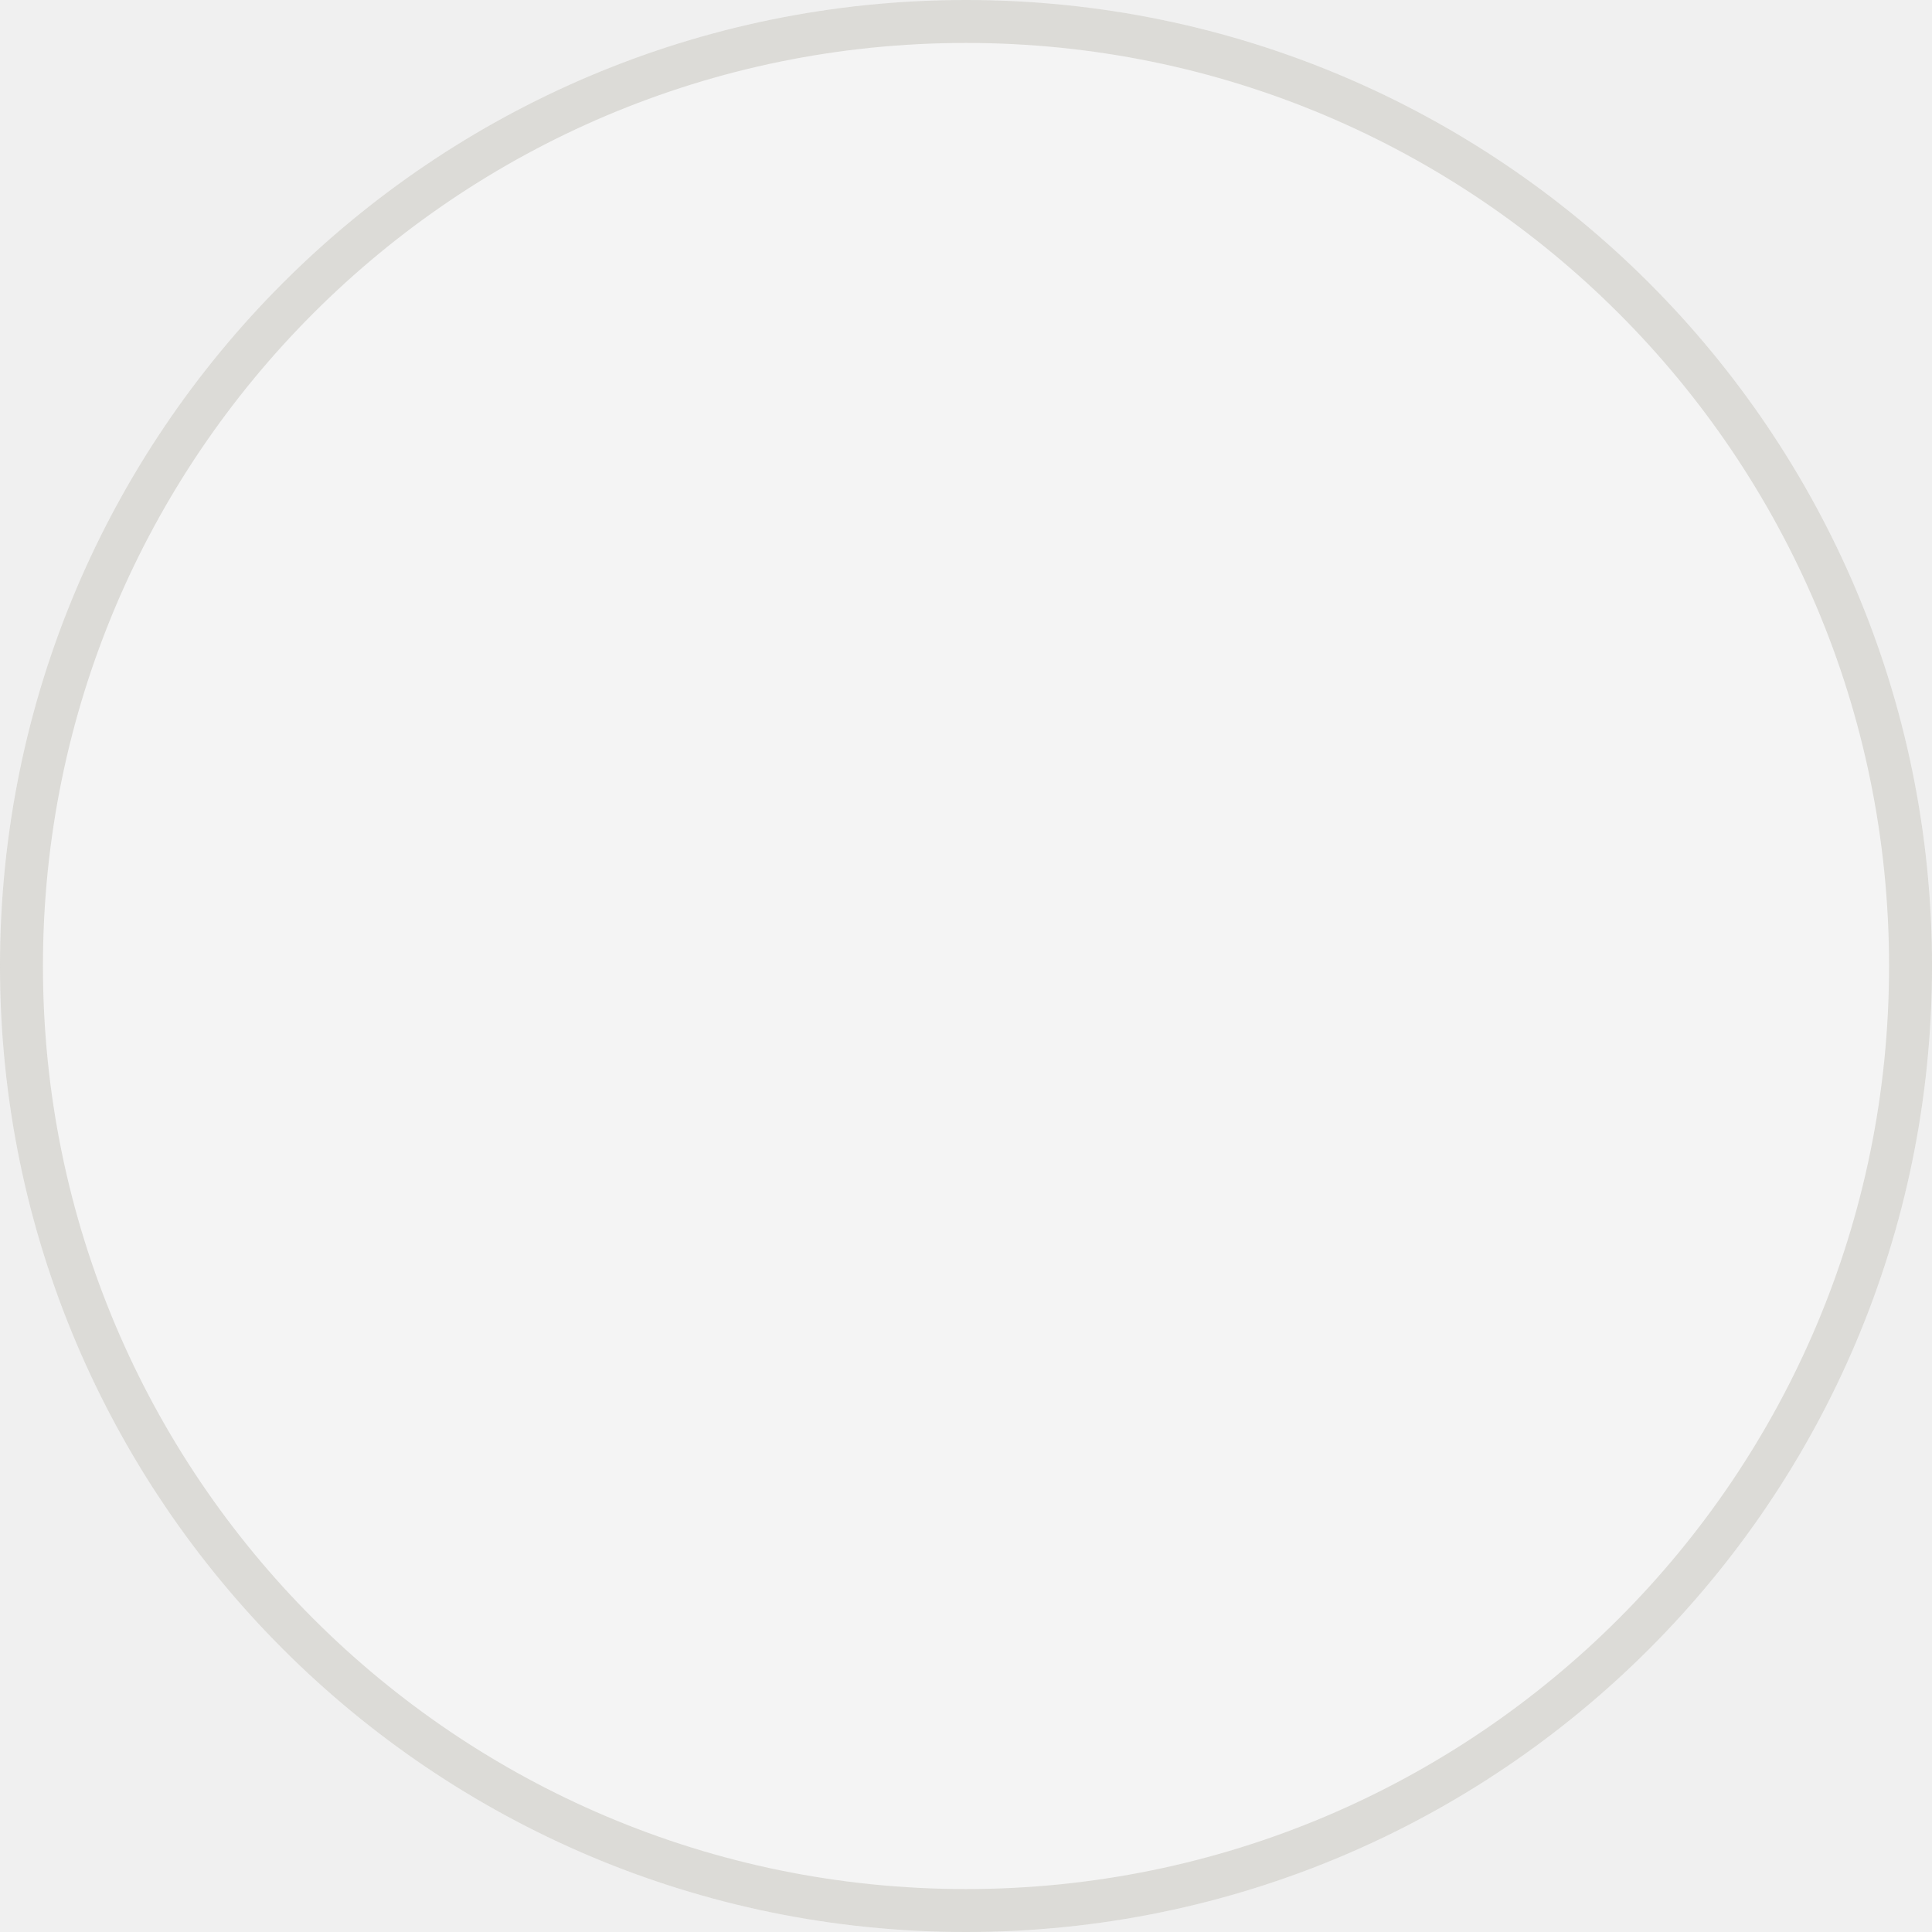
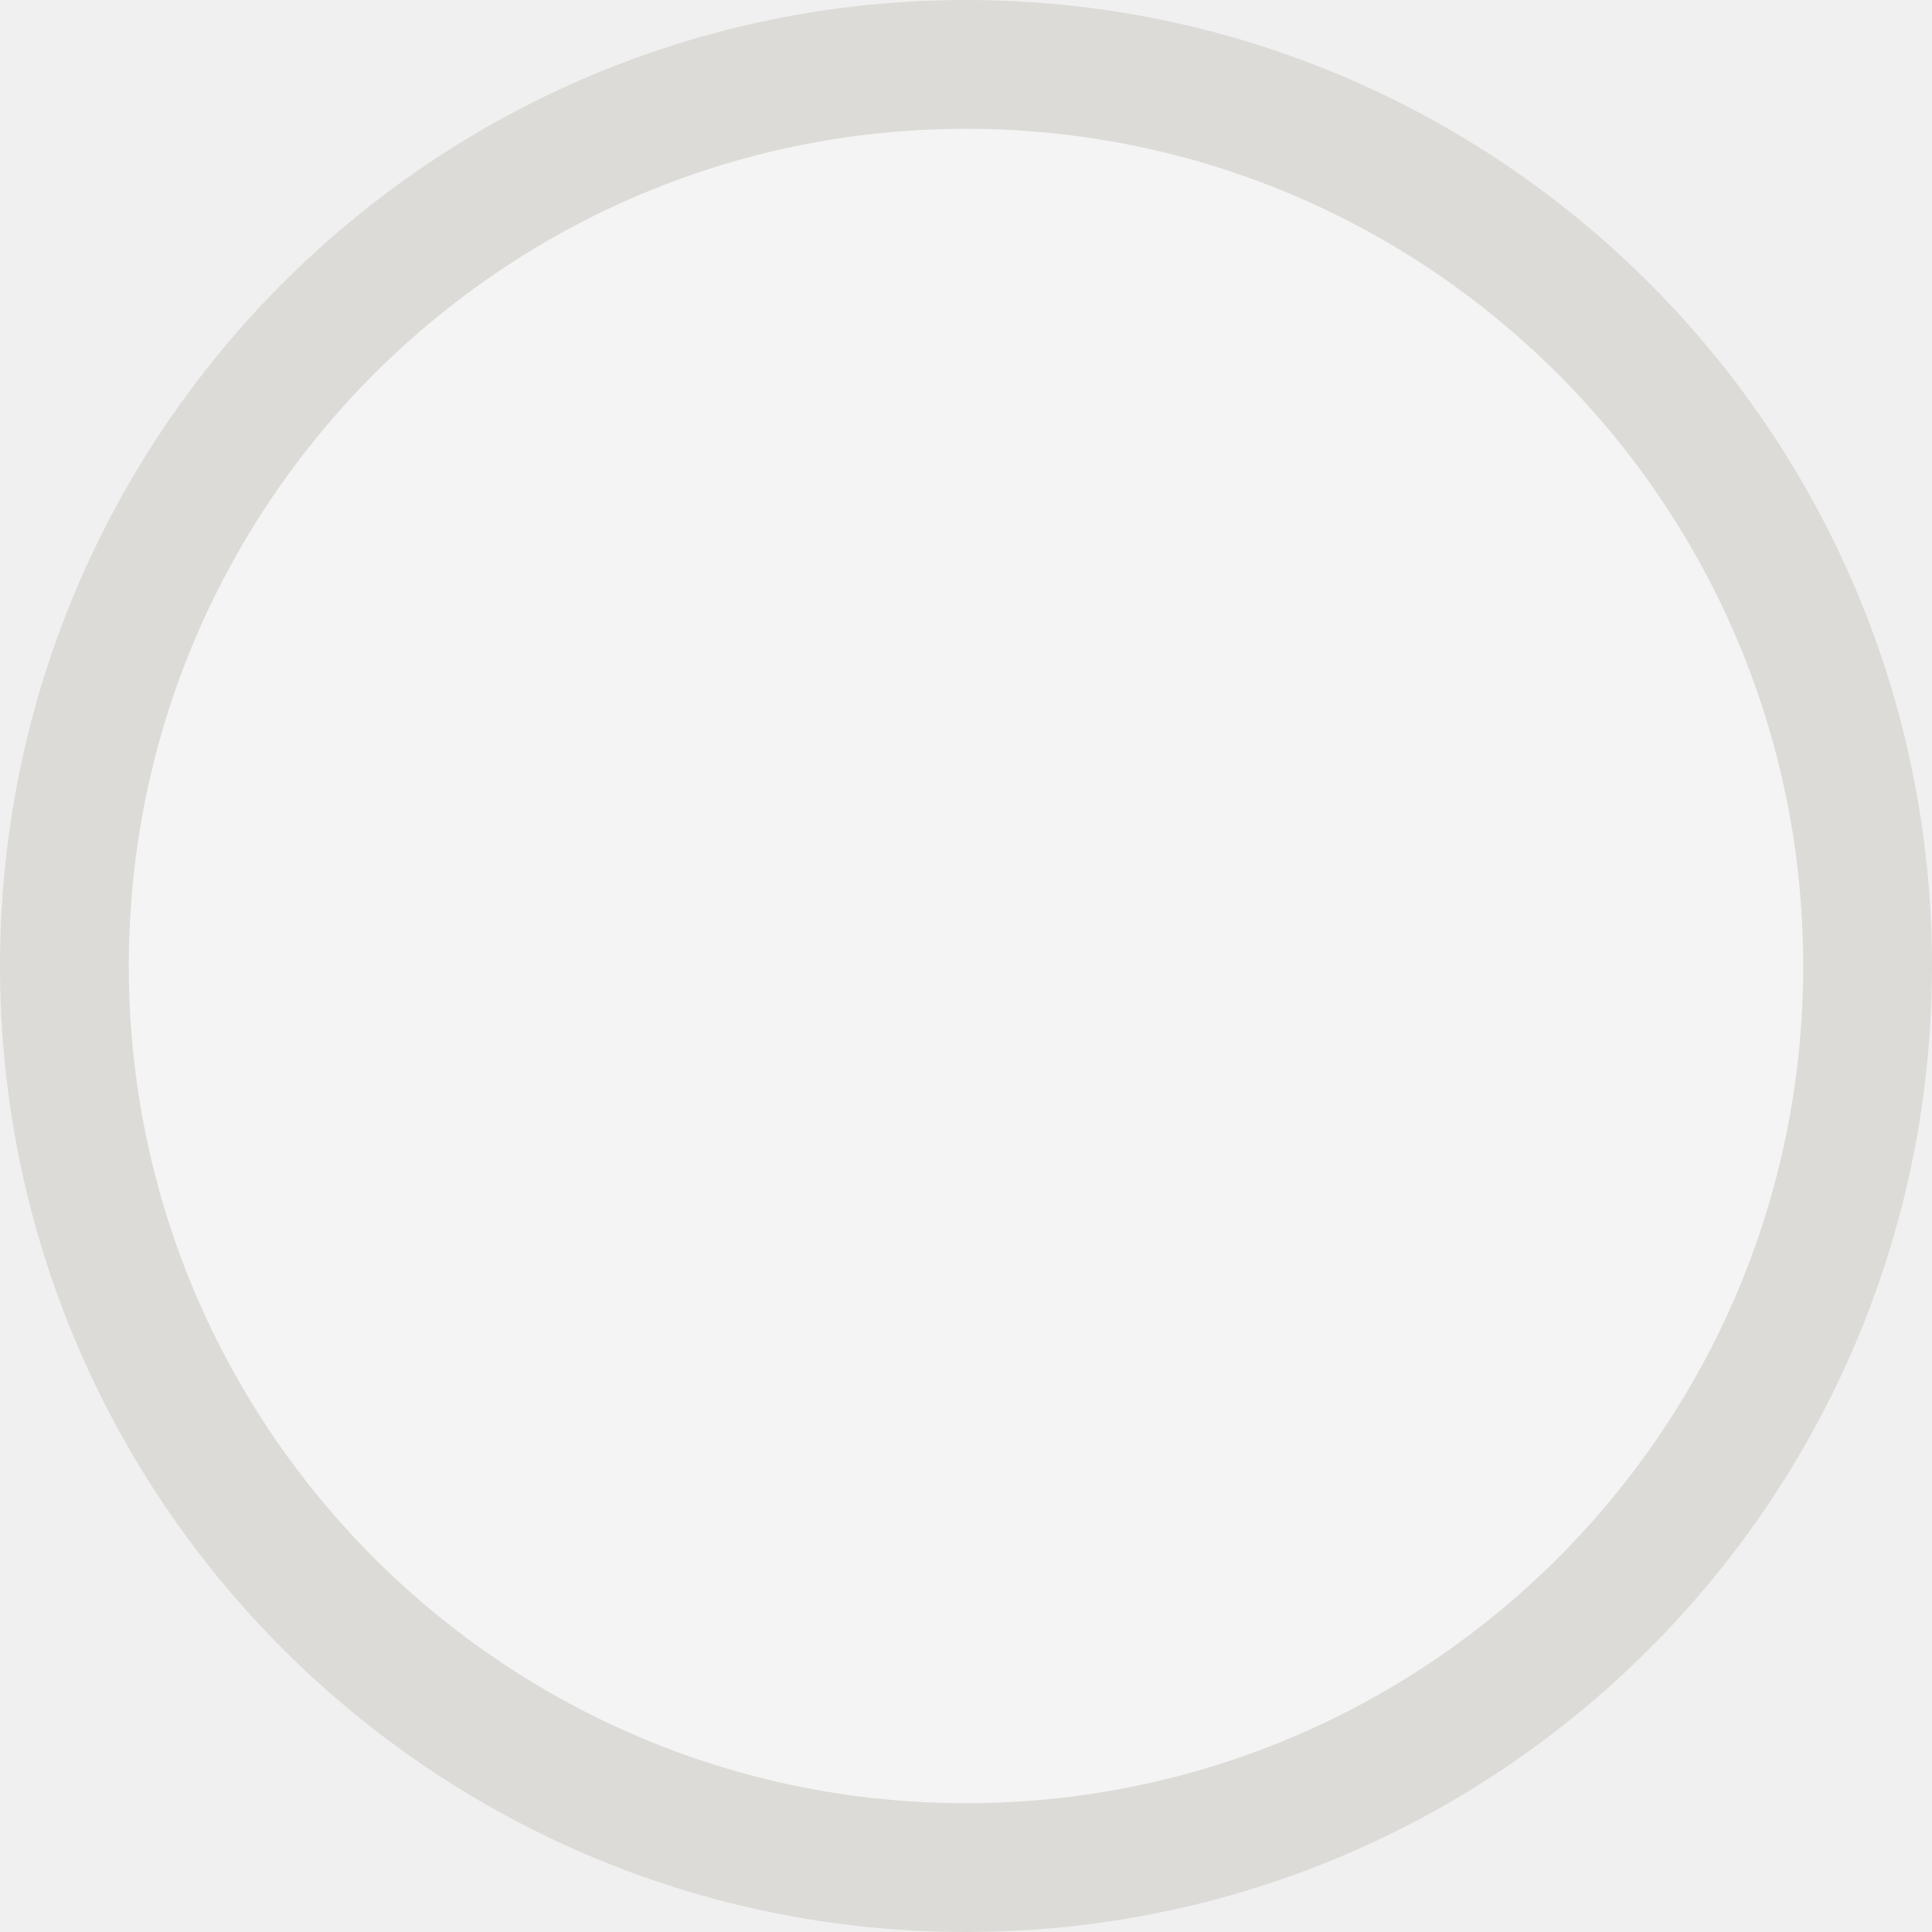
<svg xmlns="http://www.w3.org/2000/svg" width="45" height="45" viewBox="0 0 45 45" fill="none">
  <circle cx="22.5" cy="22.5" r="22.5" fill="white" fill-opacity="0.25" />
-   <circle cx="22.5" cy="22.5" r="22" stroke="#C5C3BB" stroke-opacity="0.5" />
+   <circle cx="22.5" cy="22.5" r="21" stroke="#C5C3BB" stroke-opacity="0.5" stroke-width="3" />
</svg>
